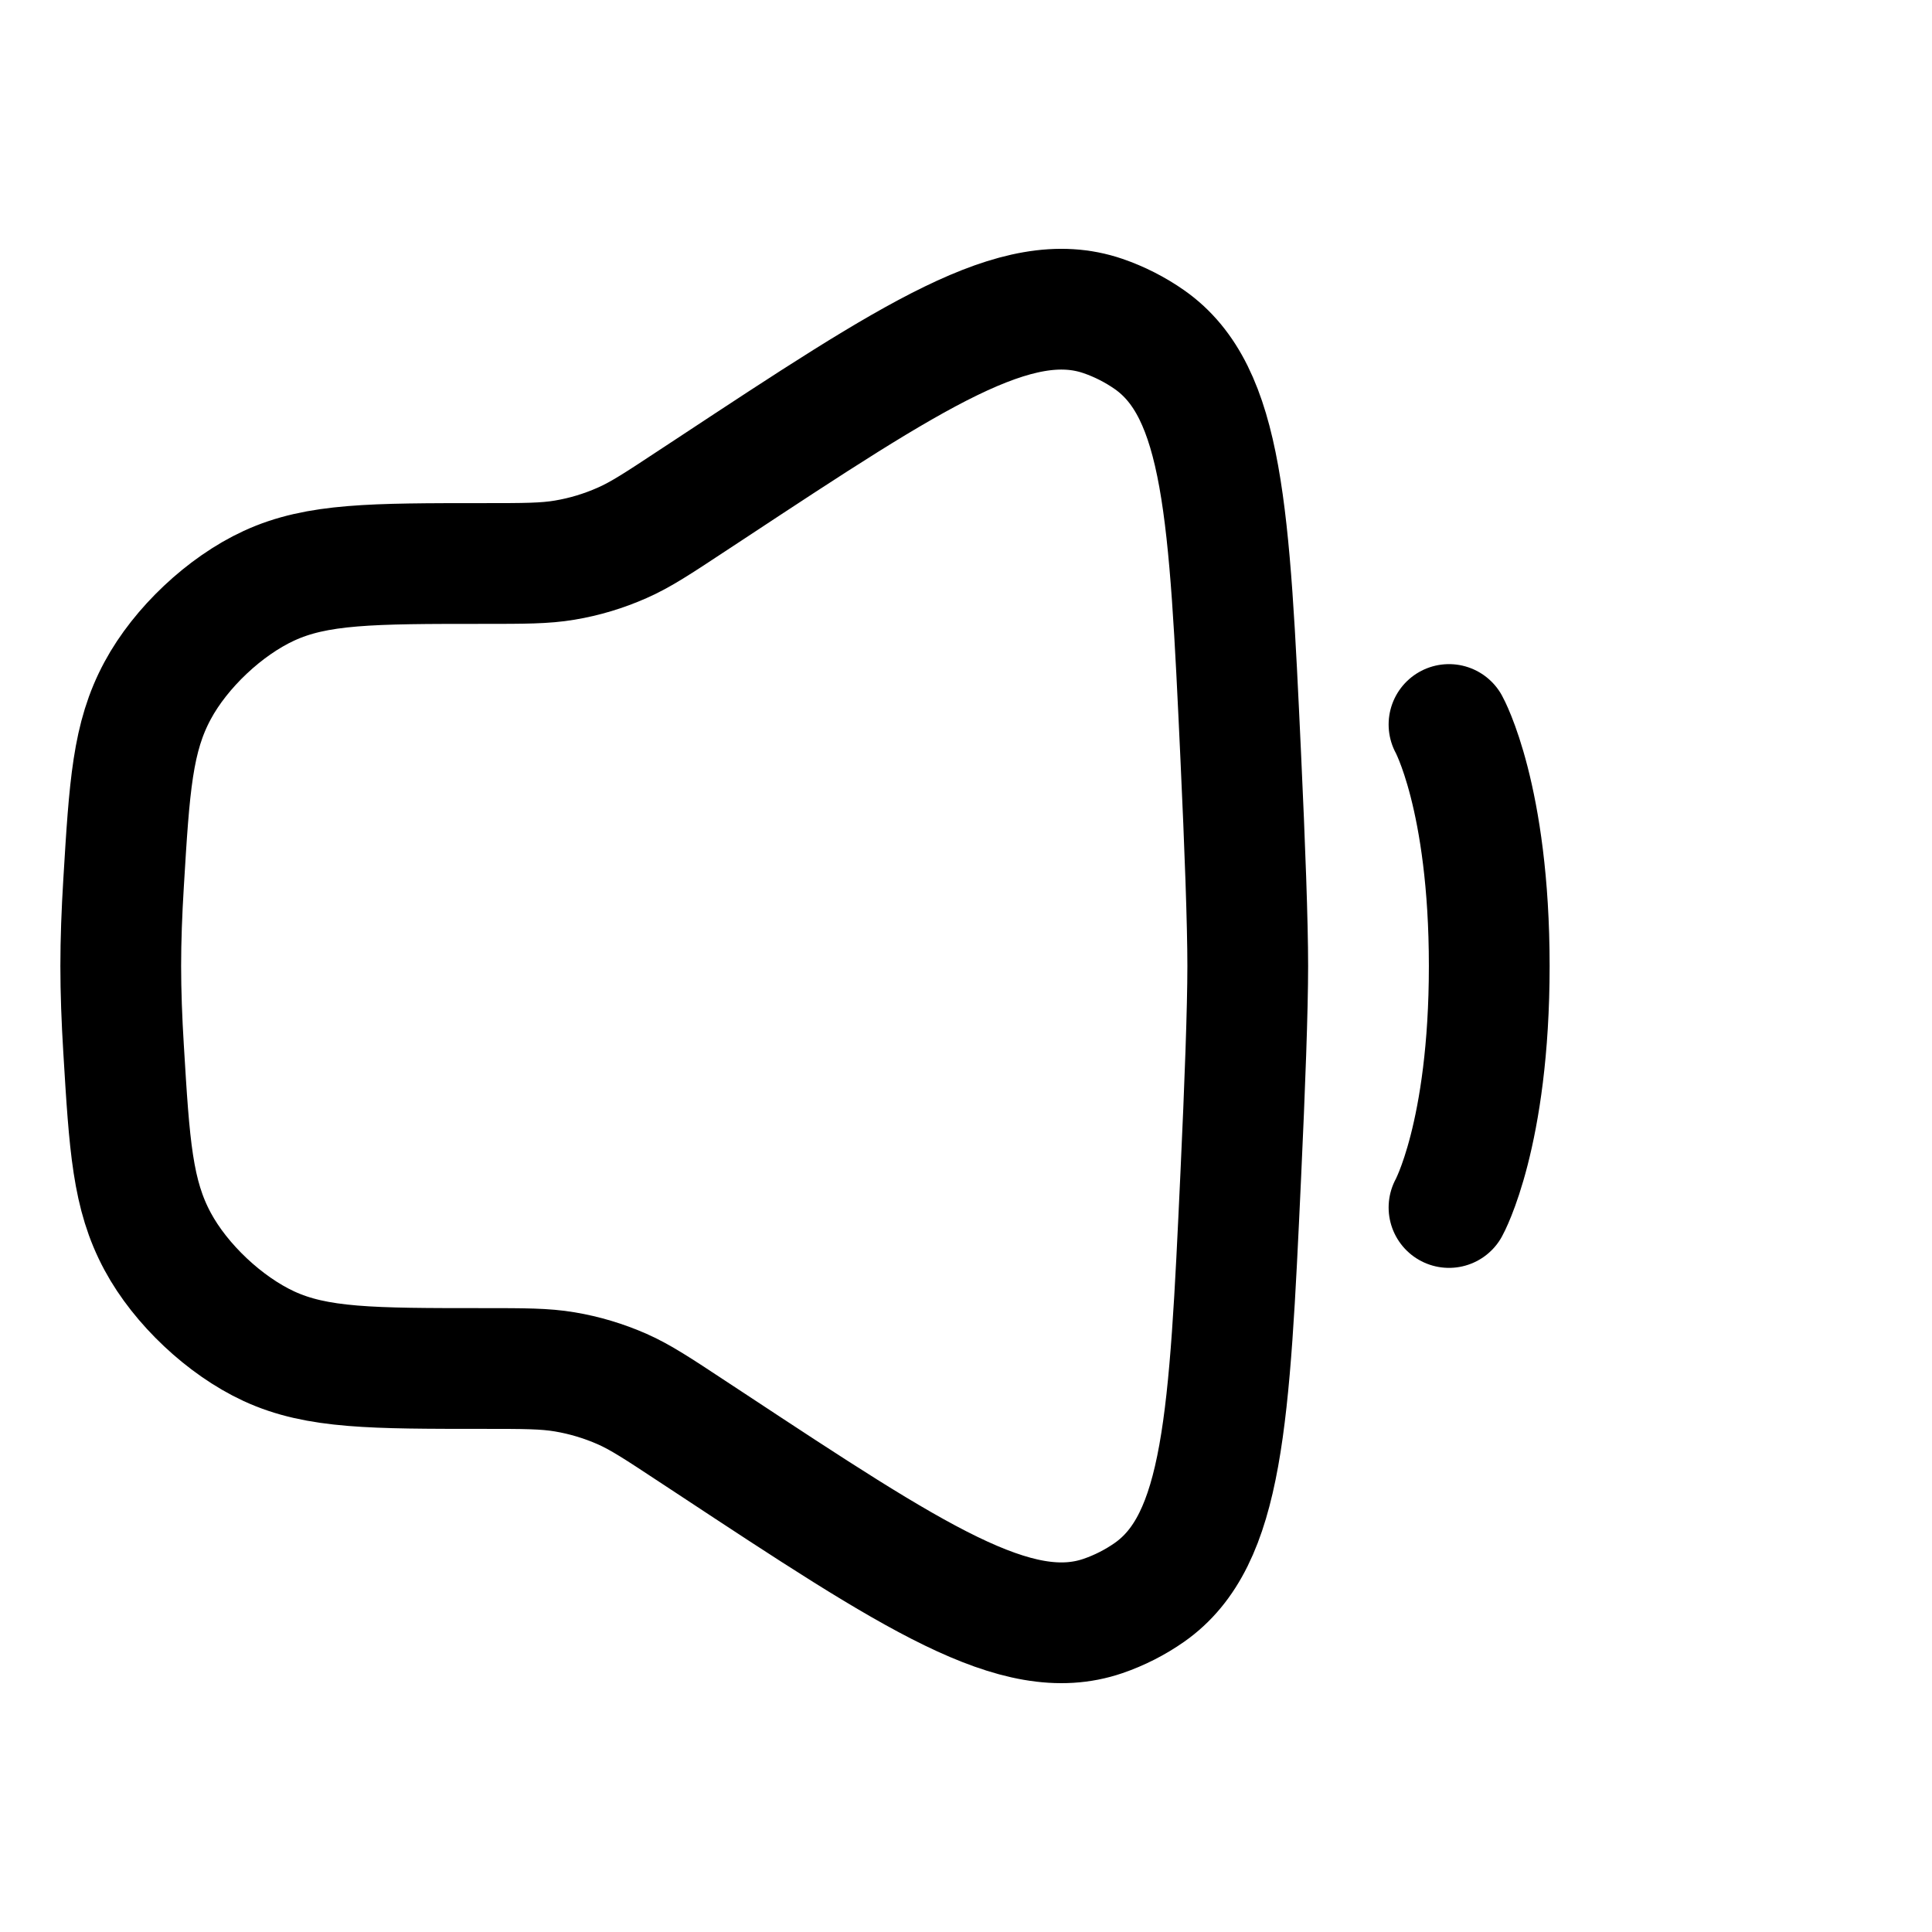
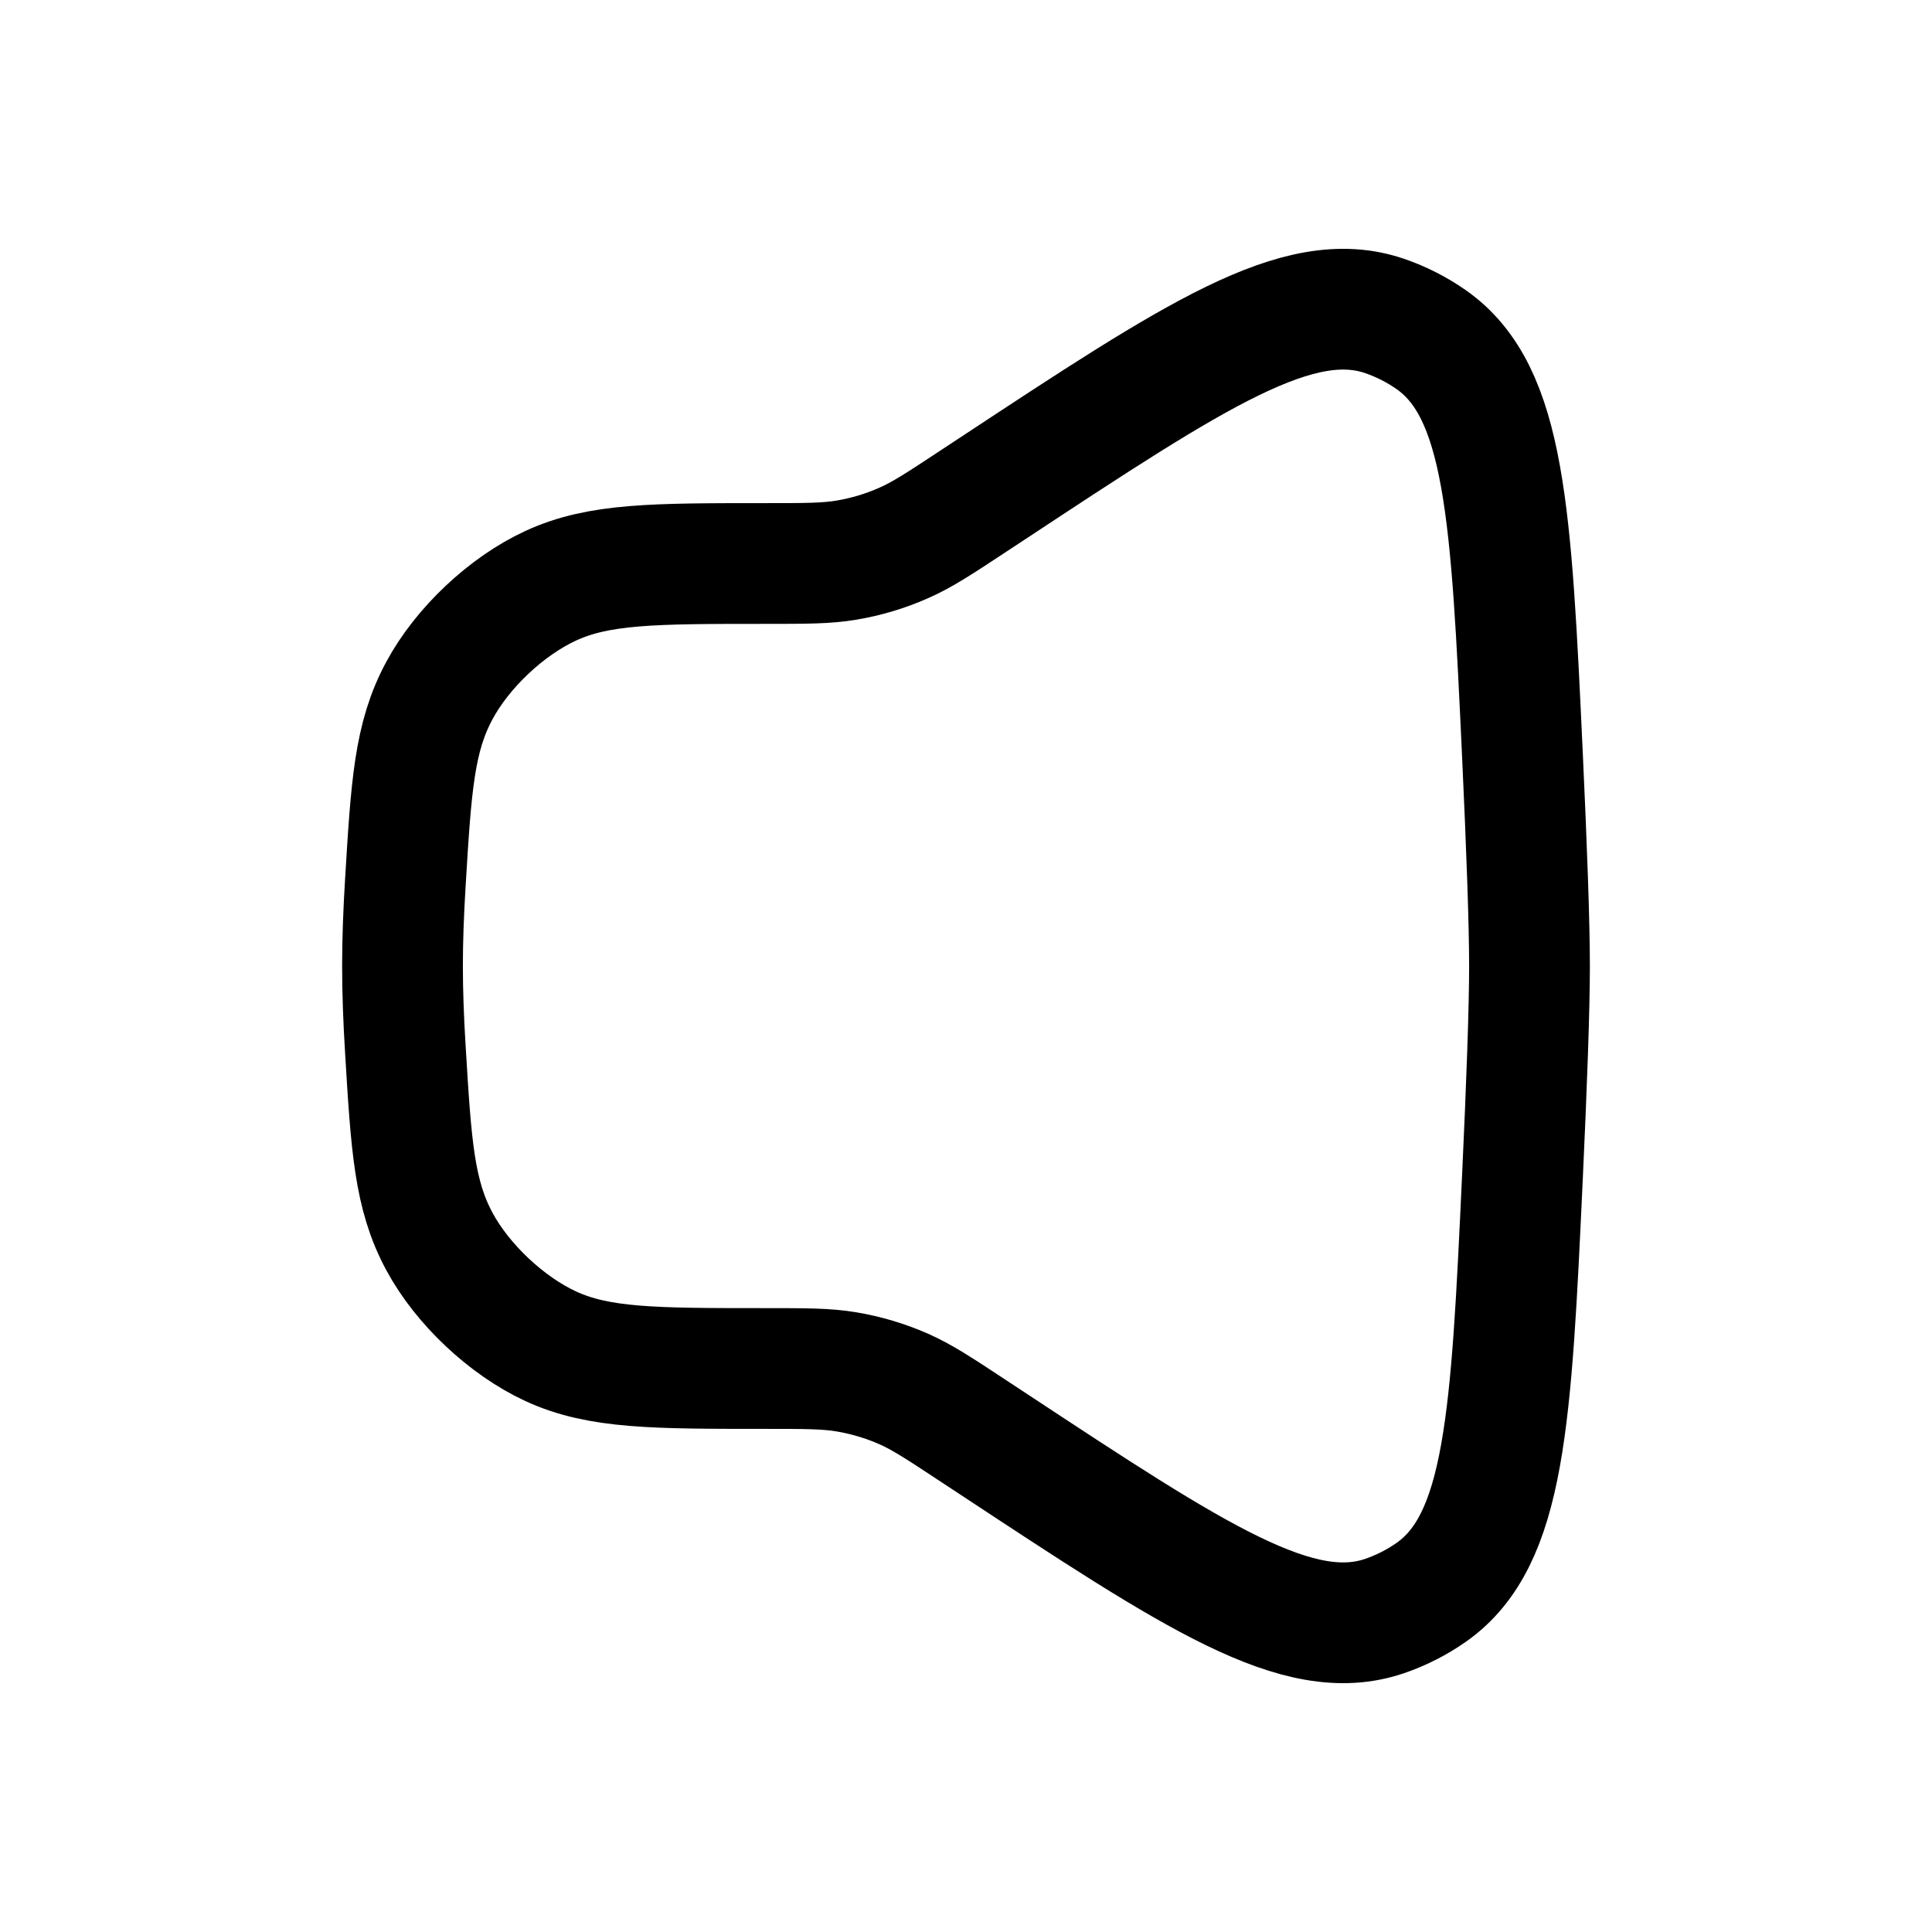
<svg xmlns="http://www.w3.org/2000/svg" width="24" height="24" viewBox="0 0 24 24" fill="none">
-   <g fill="none" stroke="currentColor" stroke-width="1.5">
-     <path d="M1.535 10.971C1.608 9.763 1.645 9.158 1.959 8.577C2.245 8.046 2.792 7.53 3.34 7.277C3.939 7 4.626 7 6 7C6.512 7 6.768 7 7.016 6.958C7.261 6.917 7.5 6.845 7.728 6.744C7.958 6.643 8.172 6.502 8.599 6.22L8.818 6.076C11.361 4.399 12.633 3.561 13.7 3.925C13.905 3.995 14.103 4.096 14.28 4.22C15.202 4.868 15.273 6.377 15.413 9.394C15.465 10.512 15.5 11.468 15.5 12C15.5 12.532 15.465 13.488 15.413 14.605C15.273 17.623 15.202 19.131 14.28 19.78C14.103 19.904 13.905 20.005 13.7 20.075C12.633 20.439 11.361 19.601 8.818 17.924L8.599 17.78C8.172 17.498 7.958 17.357 7.728 17.255C7.5 17.155 7.261 17.083 7.016 17.042C6.768 17 6.512 17 6 17C4.626 17 3.939 17 3.34 16.723C2.792 16.469 2.245 15.954 1.959 15.423C1.645 14.841 1.608 14.237 1.535 13.028C1.513 12.671 1.5 12.322 1.5 12C1.5 11.677 1.513 11.329 1.535 10.971Z" />
-     <path stroke-linecap="round" d="M18 9C18 9 18.5 9.9 18.5 12C18.5 14.1 18 15 18 15" />
-   </g>
+   <path fill="none" stroke="currentColor" stroke-width="1.5" d="M5.035 10.971C5.108 9.763 5.145 9.158 5.459 8.577C5.745 8.046 6.292 7.53 6.84 7.277C7.439 7 8.126 7 9.5 7C10.012 7 10.268 7 10.516 6.958C10.761 6.917 11.001 6.845 11.228 6.744C11.458 6.643 11.672 6.502 12.099 6.22L12.318 6.076C14.861 4.399 16.133 3.561 17.2 3.925C17.405 3.995 17.603 4.096 17.78 4.22C18.702 4.868 18.773 6.377 18.913 9.394C18.965 10.512 19 11.468 19 12C19 12.532 18.965 13.488 18.913 14.605C18.773 17.623 18.702 19.131 17.78 19.78C17.603 19.904 17.405 20.005 17.2 20.075C16.133 20.439 14.861 19.601 12.318 17.924L12.099 17.78C11.672 17.498 11.458 17.357 11.228 17.255C11.001 17.155 10.761 17.083 10.516 17.042C10.268 17 10.012 17 9.5 17C8.126 17 7.439 17 6.84 16.723C6.292 16.469 5.745 15.954 5.459 15.423C5.145 14.841 5.108 14.237 5.035 13.028C5.013 12.671 5 12.322 5 12C5 11.677 5.013 11.329 5.035 10.971Z" />
</svg>
